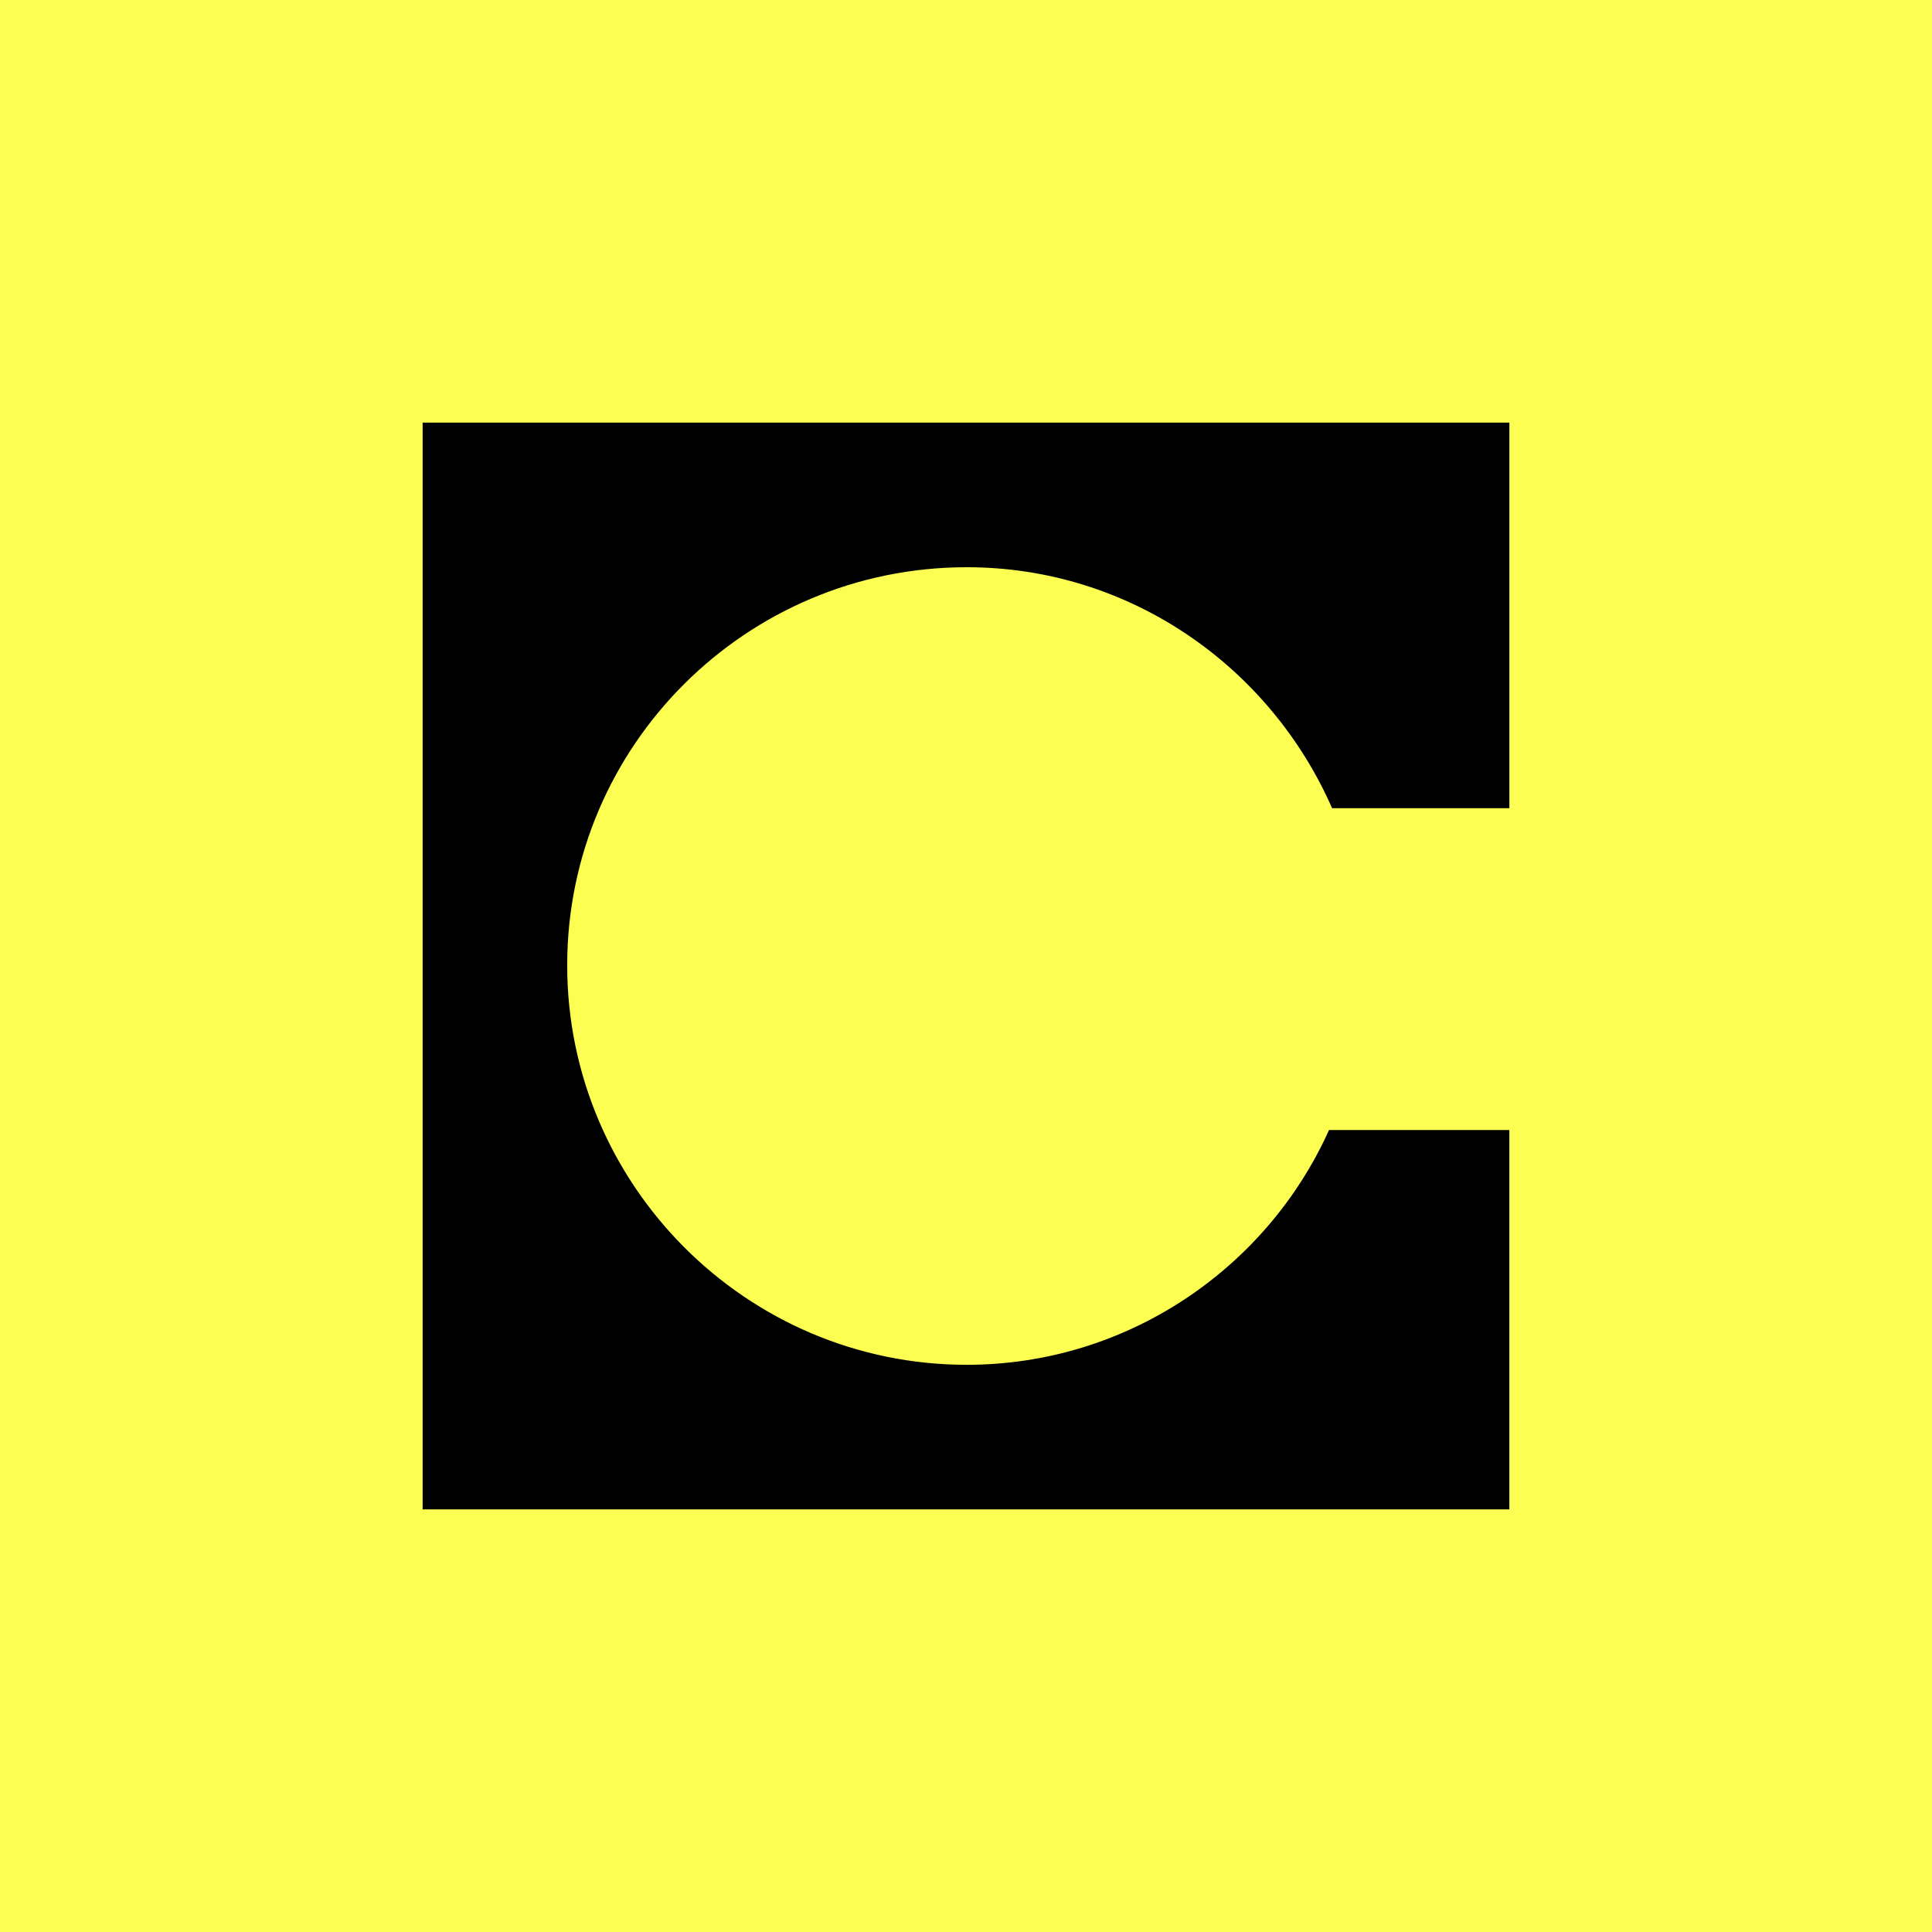
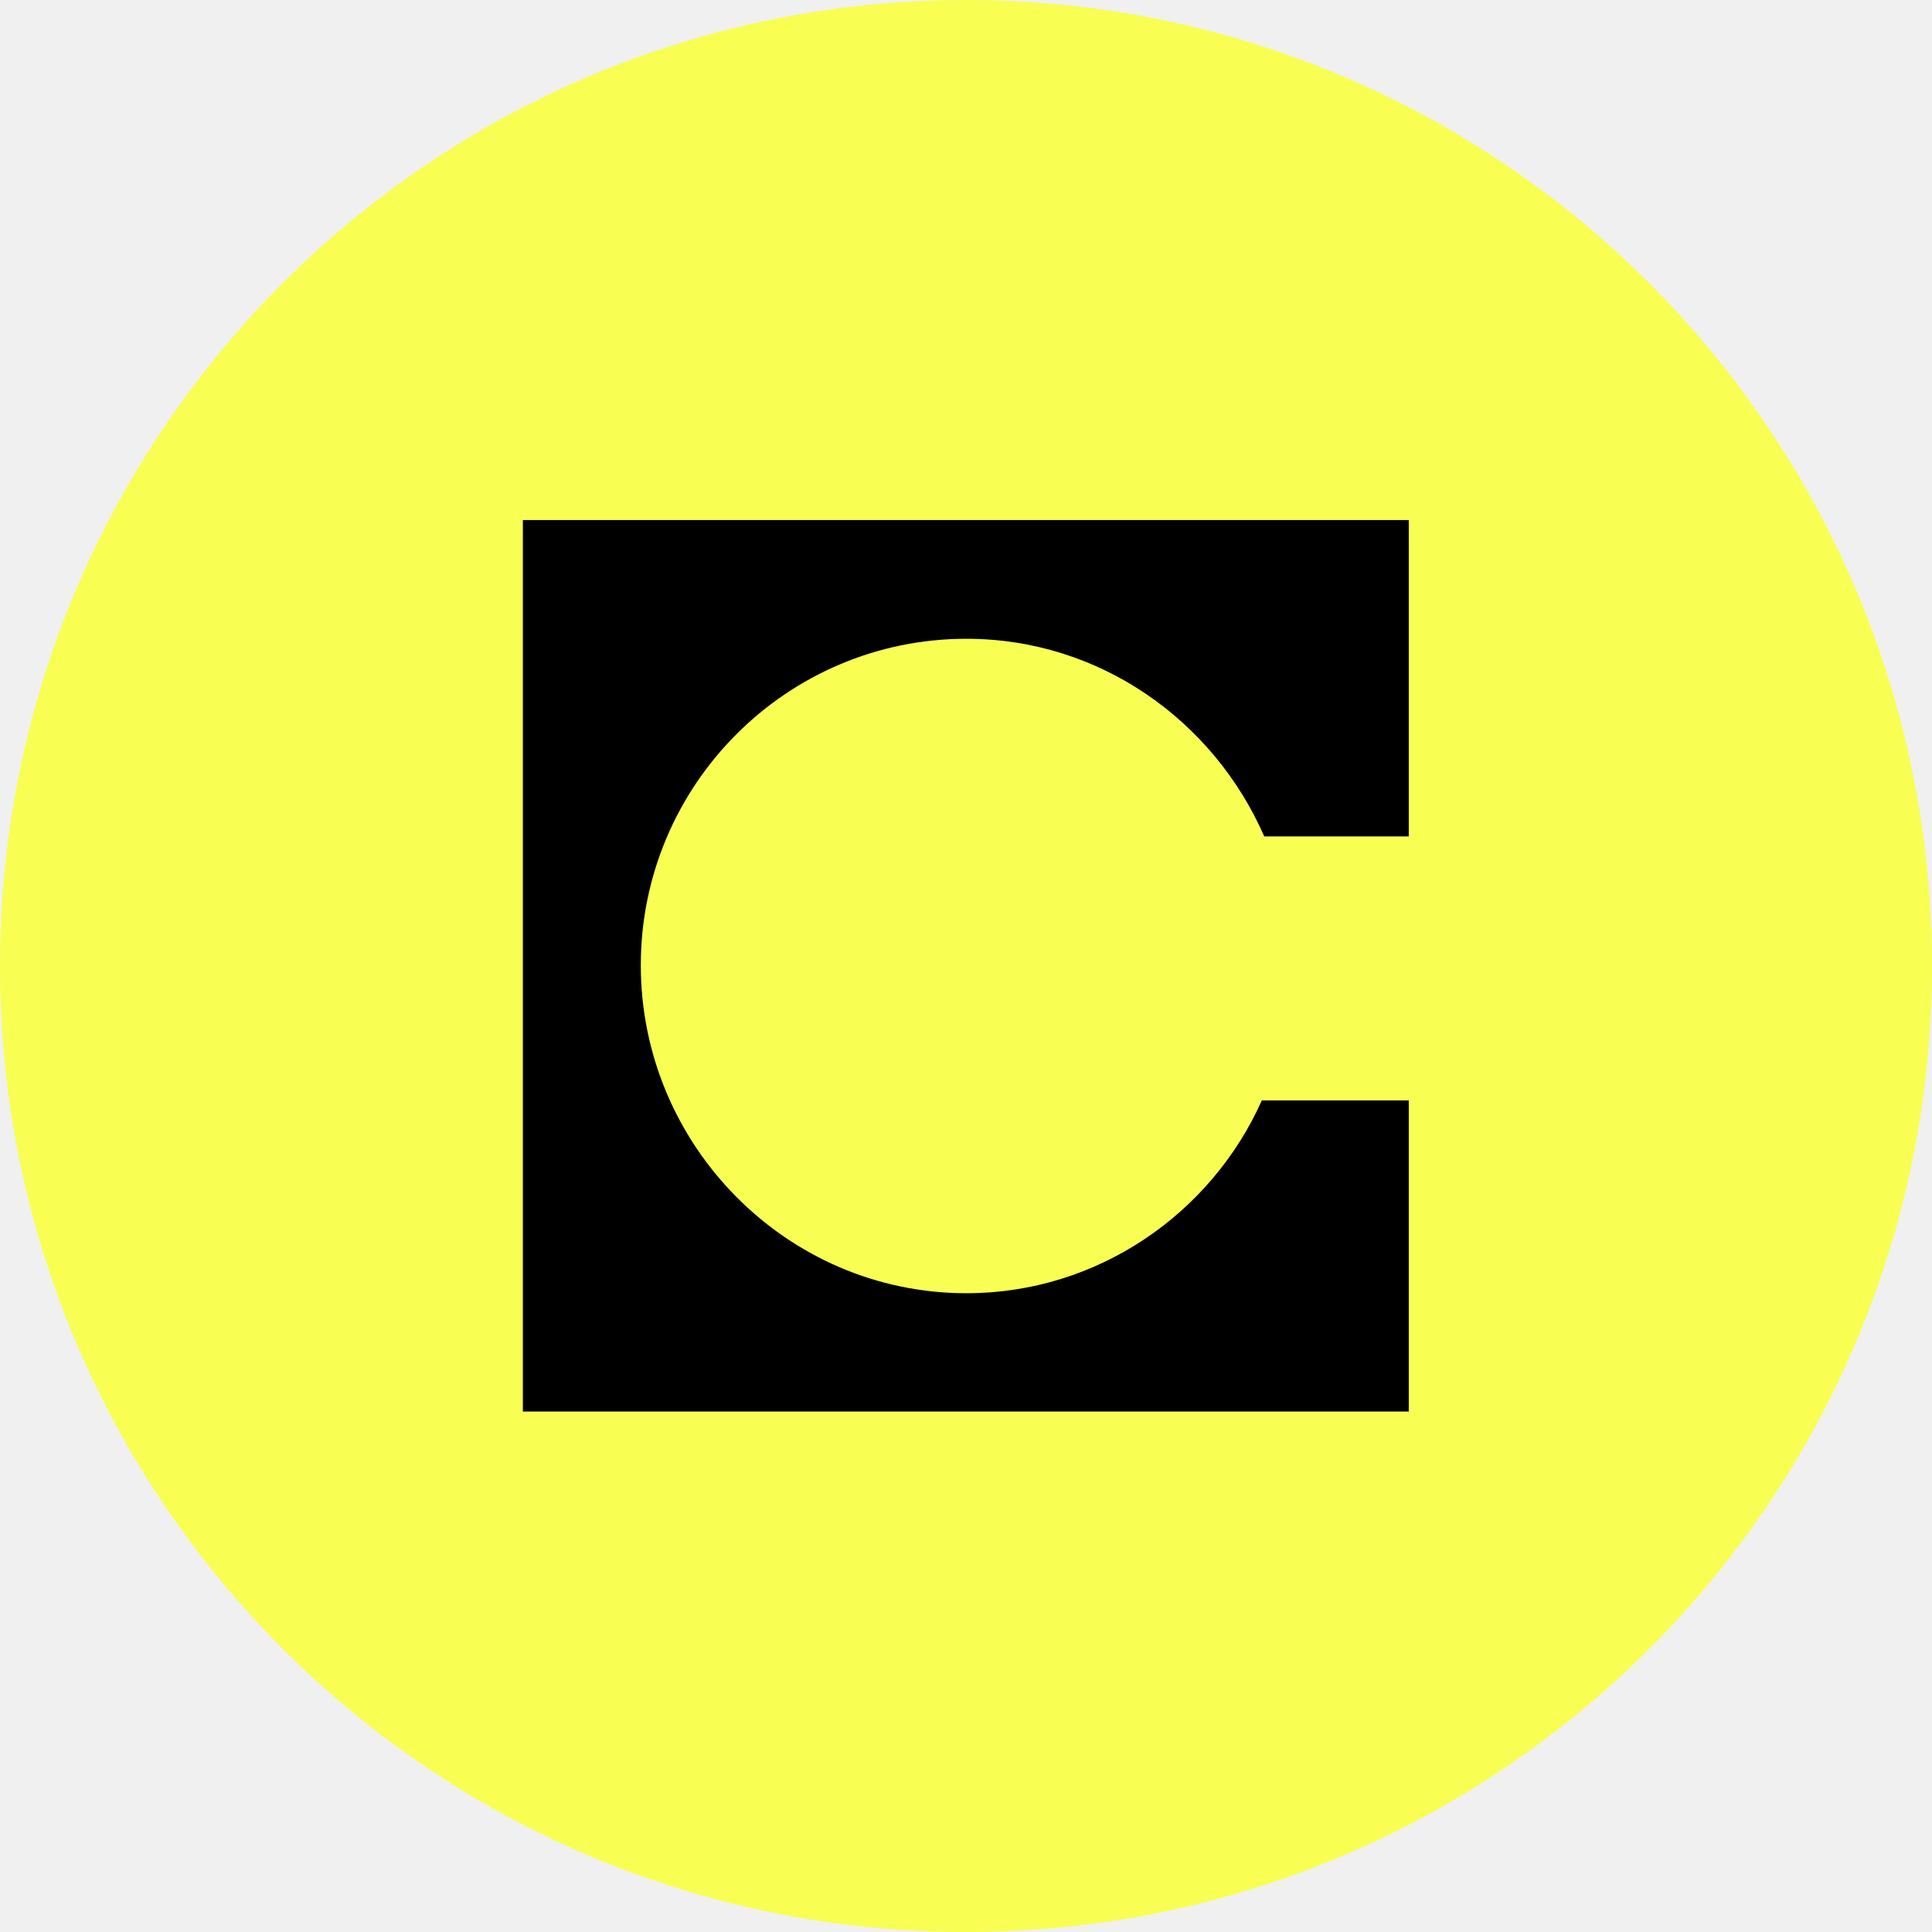
- <svg xmlns="http://www.w3.org/2000/svg" width="320" height="320" viewBox="0 0 320 320" fill="none">
-   <rect width="320" height="320" fill="#FCFF52" />
-   <g clip-path="url(#clip0_3287_177)">
-     <path d="M250 70H70V250H249.995V187.169H220.125C209.828 210.09 186.649 226.055 160.125 226.055C123.557 226.055 93.945 196.188 93.945 159.873C93.945 123.558 123.557 93.95 160.125 93.95C187.161 93.95 210.34 110.432 220.641 133.865H250V70Z" fill="black" />
-   </g>
-   <defs>
-     <clipPath id="clip0_3287_177">
-       <rect width="180" height="180" fill="white" transform="translate(70 70)" />
-     </clipPath>
-   </defs>
+ <svg xmlns="http://www.w3.org/2000/svg" width="40" height="40" viewBox="0 0 40 40" fill="none">
+   <path d="M20 40C31.046 40 40 31.046 40 20C40 8.954 31.046 0 20 0C8.954 0 0 8.954 0 20C0 31.046 8.954 40 20 40Z" fill="#F8FF52" />
+   <path fill-rule="evenodd" clip-rule="evenodd" d="M29.175 10.767H10.825V29.225H29.167V22.783H26.125C25.075 25.133 22.717 26.775 20.009 26.775C16.284 26.775 13.267 23.708 13.267 19.983C13.267 16.258 16.284 13.225 20.009 13.225C22.767 13.225 25.125 14.917 26.175 17.317H29.167V10.767H29.175Z" fill="black" />
</svg>
